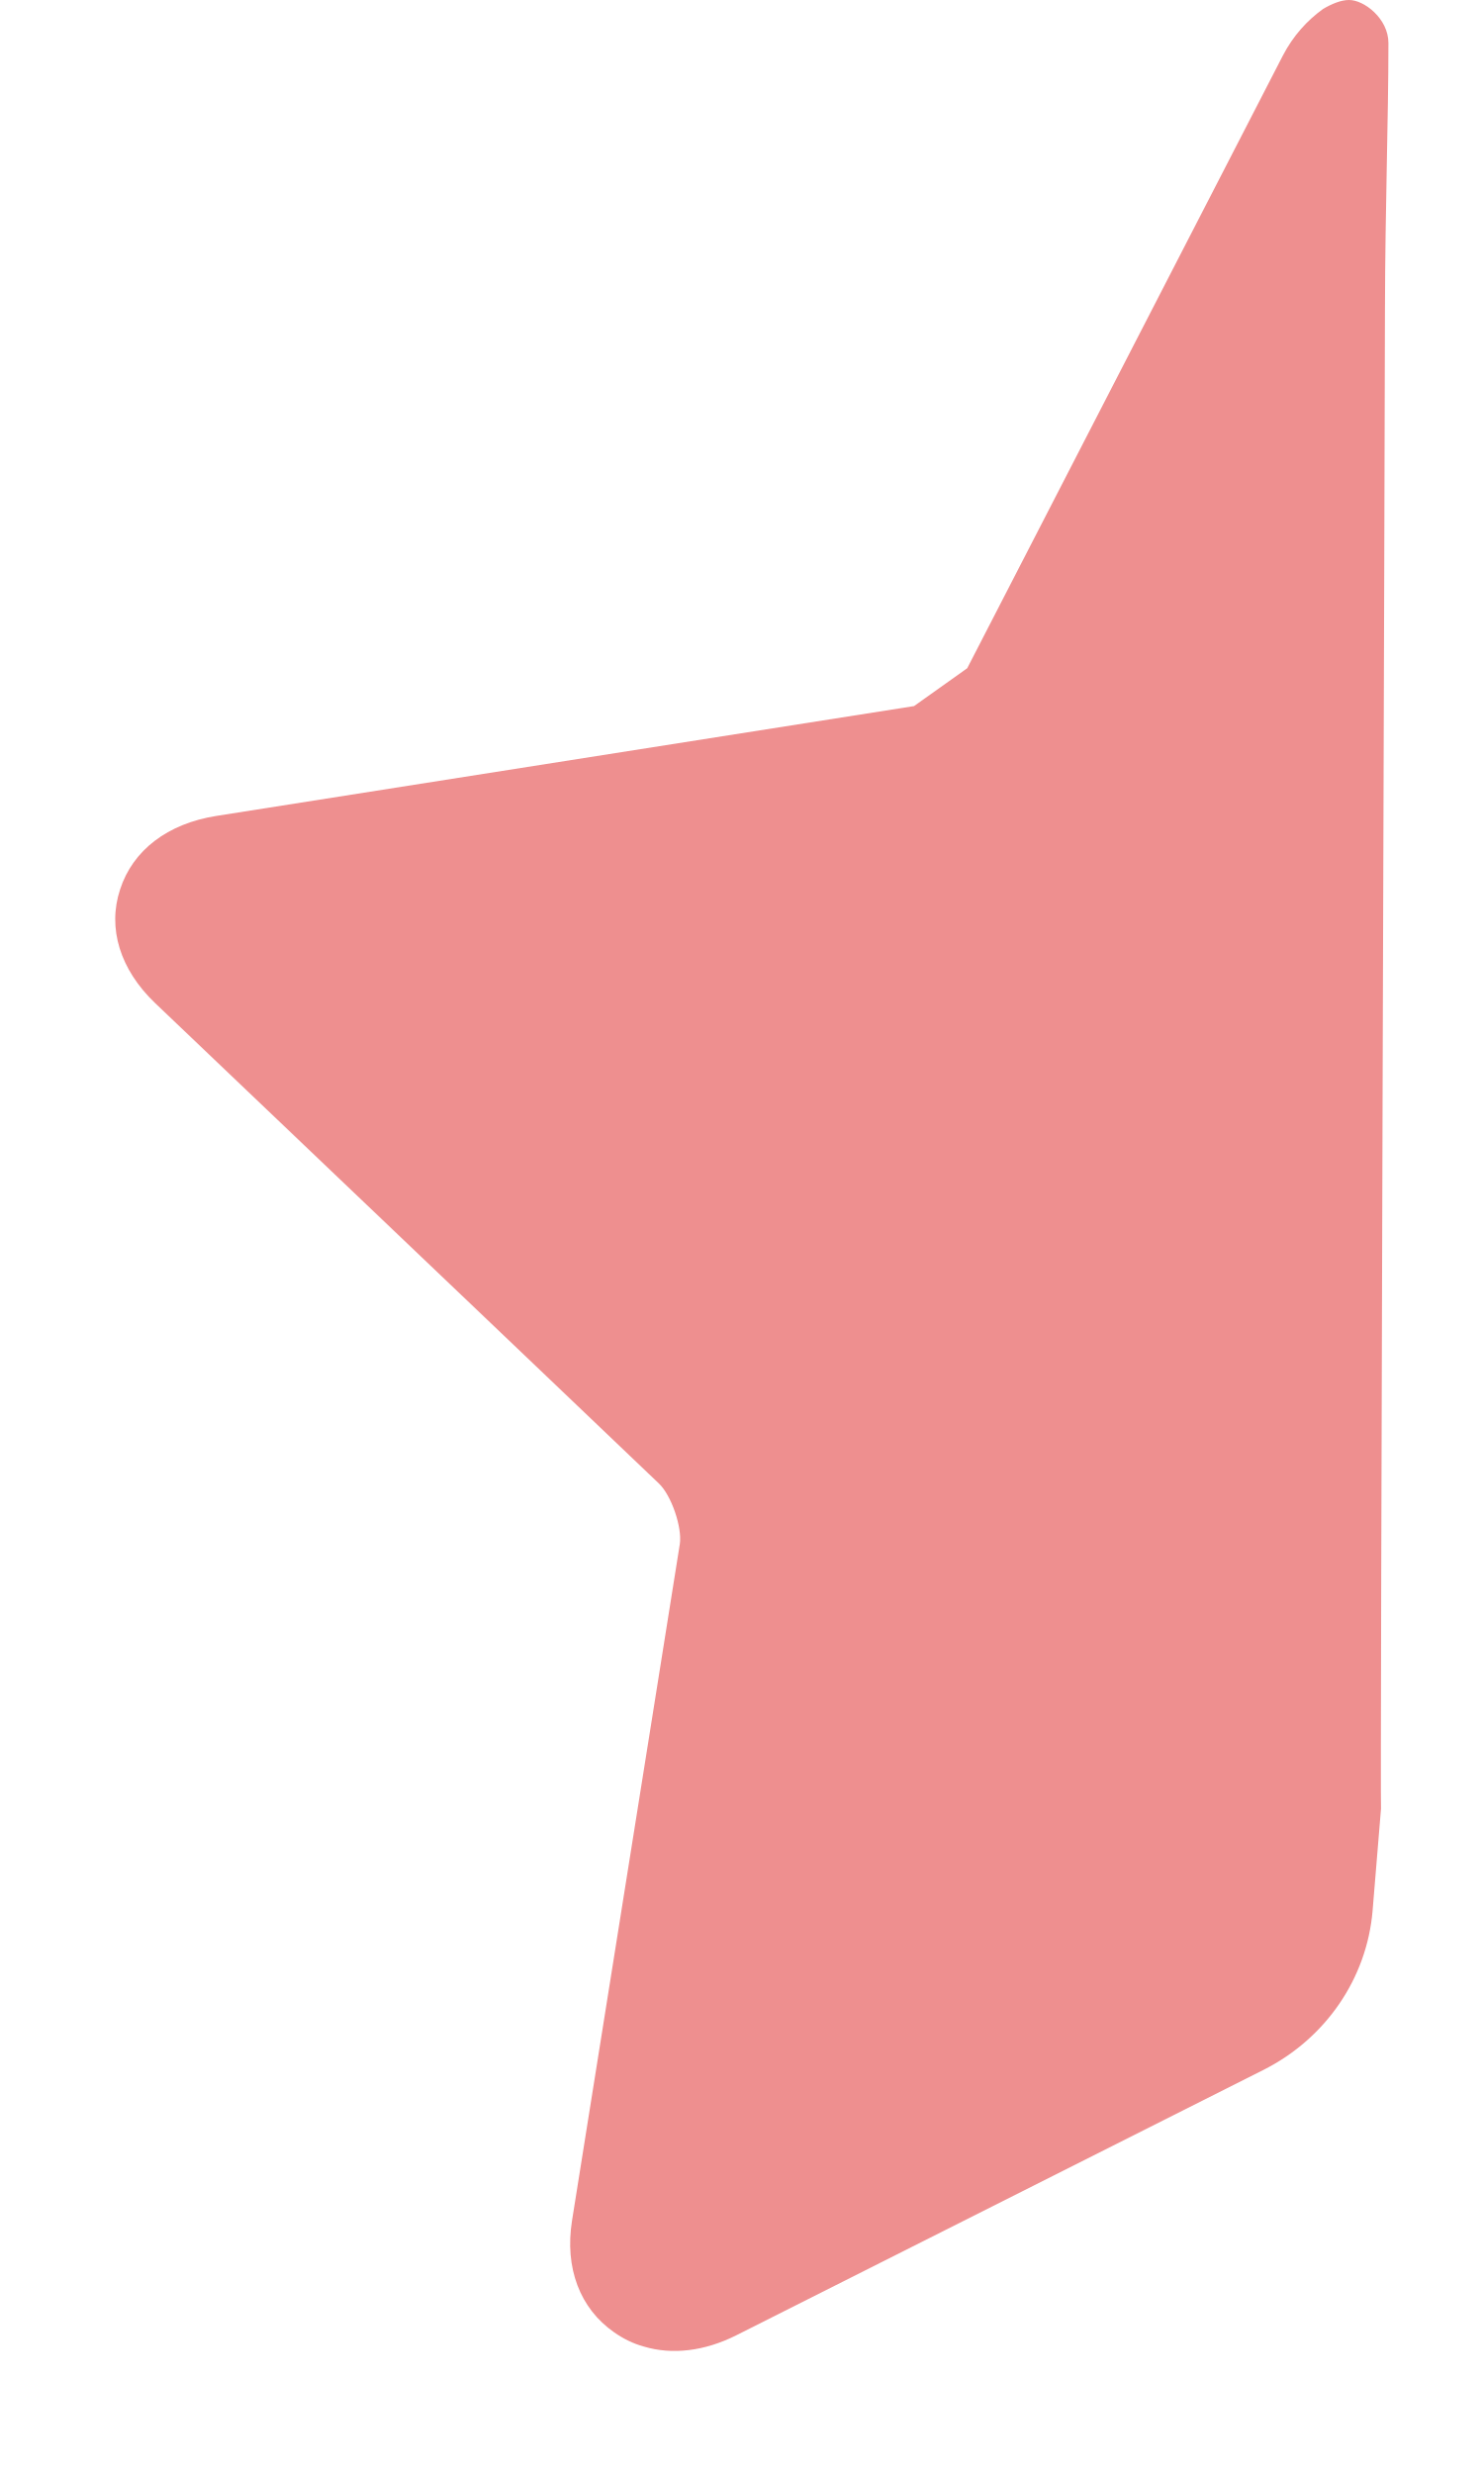
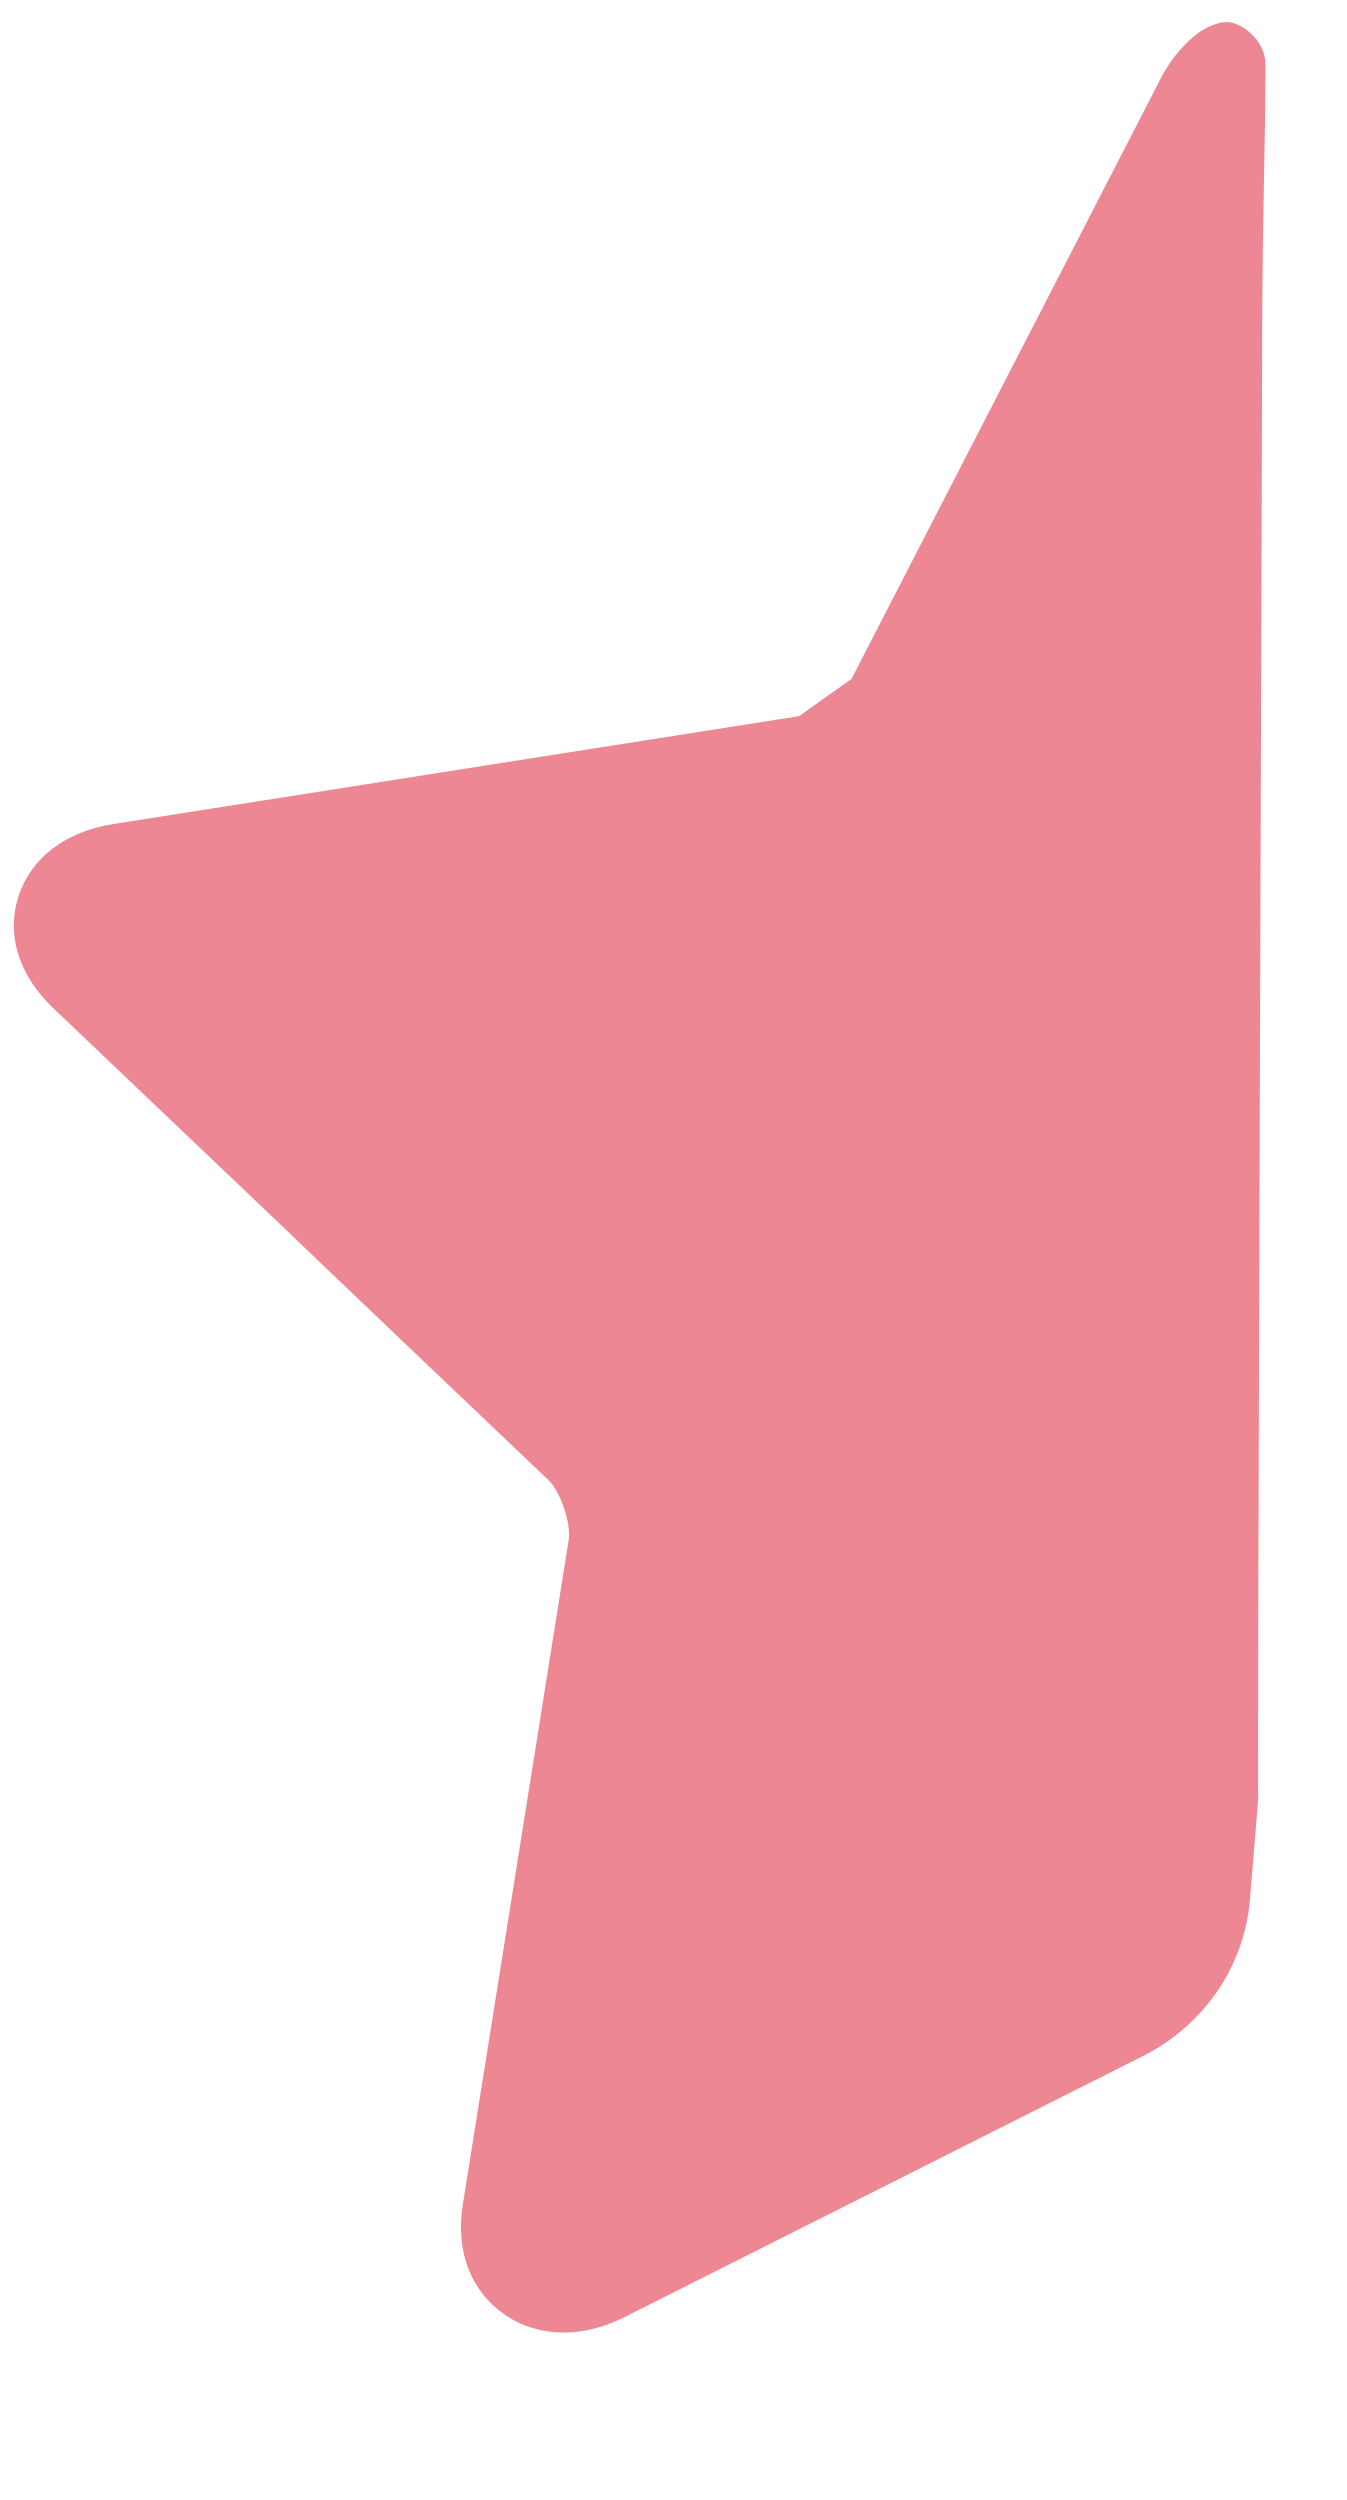
- <svg xmlns="http://www.w3.org/2000/svg" width="6px" height="10px" viewBox="0 0 6 10" version="1.1">
+ <svg xmlns="http://www.w3.org/2000/svg" width="7px" height="13px" viewBox="0 0 7 13" version="1.1">
  <defs />
-   <g id="Symbols" stroke="none" stroke-width="1" fill="none" fill-rule="evenodd">
-     <g id="rating" transform="translate(-51, -8)" fill="#EE8F8F">
-       <g id="Page-1">
-         <g transform="translate(2, 8)">
-           <g transform="translate(49.46559, 0)">
-             <path d="M4.884,0.036 C4.82,0.082 4.763,0.144 4.721,0.225 L3.445,2.701 C3.378,2.748 3.297,2.807 3.23,2.854 L0.409,3.298 C0.212,3.329 0.071,3.437 0.02,3.595 C-0.032,3.752 0.02,3.919 0.161,4.054 L1.121,4.969 C1.195,5.039 2.133,5.934 2.198,5.996 C2.249,6.044 2.293,6.174 2.283,6.241 L1.847,8.977 C1.817,9.167 1.879,9.331 2.017,9.427 C2.054,9.453 2.094,9.473 2.138,9.485 C2.252,9.519 2.383,9.504 2.512,9.439 L4.644,8.366 C4.895,8.239 5.061,7.996 5.084,7.723 L5.118,7.311 C5.114,7.255 5.134,1.638 5.134,1.251 C5.135,0.827 5.148,0.481 5.148,0.174 C5.148,0.075 5.049,-0.001 4.988,-1.99660806e-05 C4.956,-1.99660806e-05 4.918,0.016 4.884,0.036 Z" id="Fill-1" />
+   <g id="SR---Hotels" stroke="none" stroke-width="1" fill="none" fill-rule="evenodd">
+     <g transform="translate(-846, -404)" id="Group-5" fill="#EC8793">
+       <g transform="translate(499, 336)">
+         <g id="rating" transform="translate(284, 59)">
+           <g transform="translate(0.528736, 9.114943)" id="Page-1">
+             <g transform="translate(62.5427, 0)">
+               <path d="M6.175,0.045 C6.094,0.103 6.023,0.182 5.969,0.284 L4.356,3.416 C4.271,3.475 4.168,3.549 4.084,3.609 L0.518,4.17 C0.269,4.209 0.09,4.346 0.025,4.545 C-0.04,4.743 0.025,4.955 0.204,5.126 L1.418,6.282 C1.51,6.372 2.697,7.503 2.78,7.581 C2.843,7.641 2.899,7.807 2.886,7.891 L2.335,11.35 C2.297,11.591 2.376,11.798 2.55,11.919 C2.597,11.952 2.648,11.977 2.703,11.992 C2.847,12.035 3.013,12.016 3.176,11.934 L5.871,10.577 C6.189,10.417 6.399,10.11 6.428,9.765 L6.471,9.243 C6.466,9.173 6.492,2.071 6.492,1.582 C6.493,1.045 6.509,0.608 6.509,0.22 C6.509,0.095 6.384,-0.001 6.307,-2.52444696e-05 C6.266,-2.52444696e-05 6.218,0.02 6.175,0.045 Z" id="Fill-1" />
+             </g>
          </g>
        </g>
      </g>
    </g>
  </g>
</svg>
